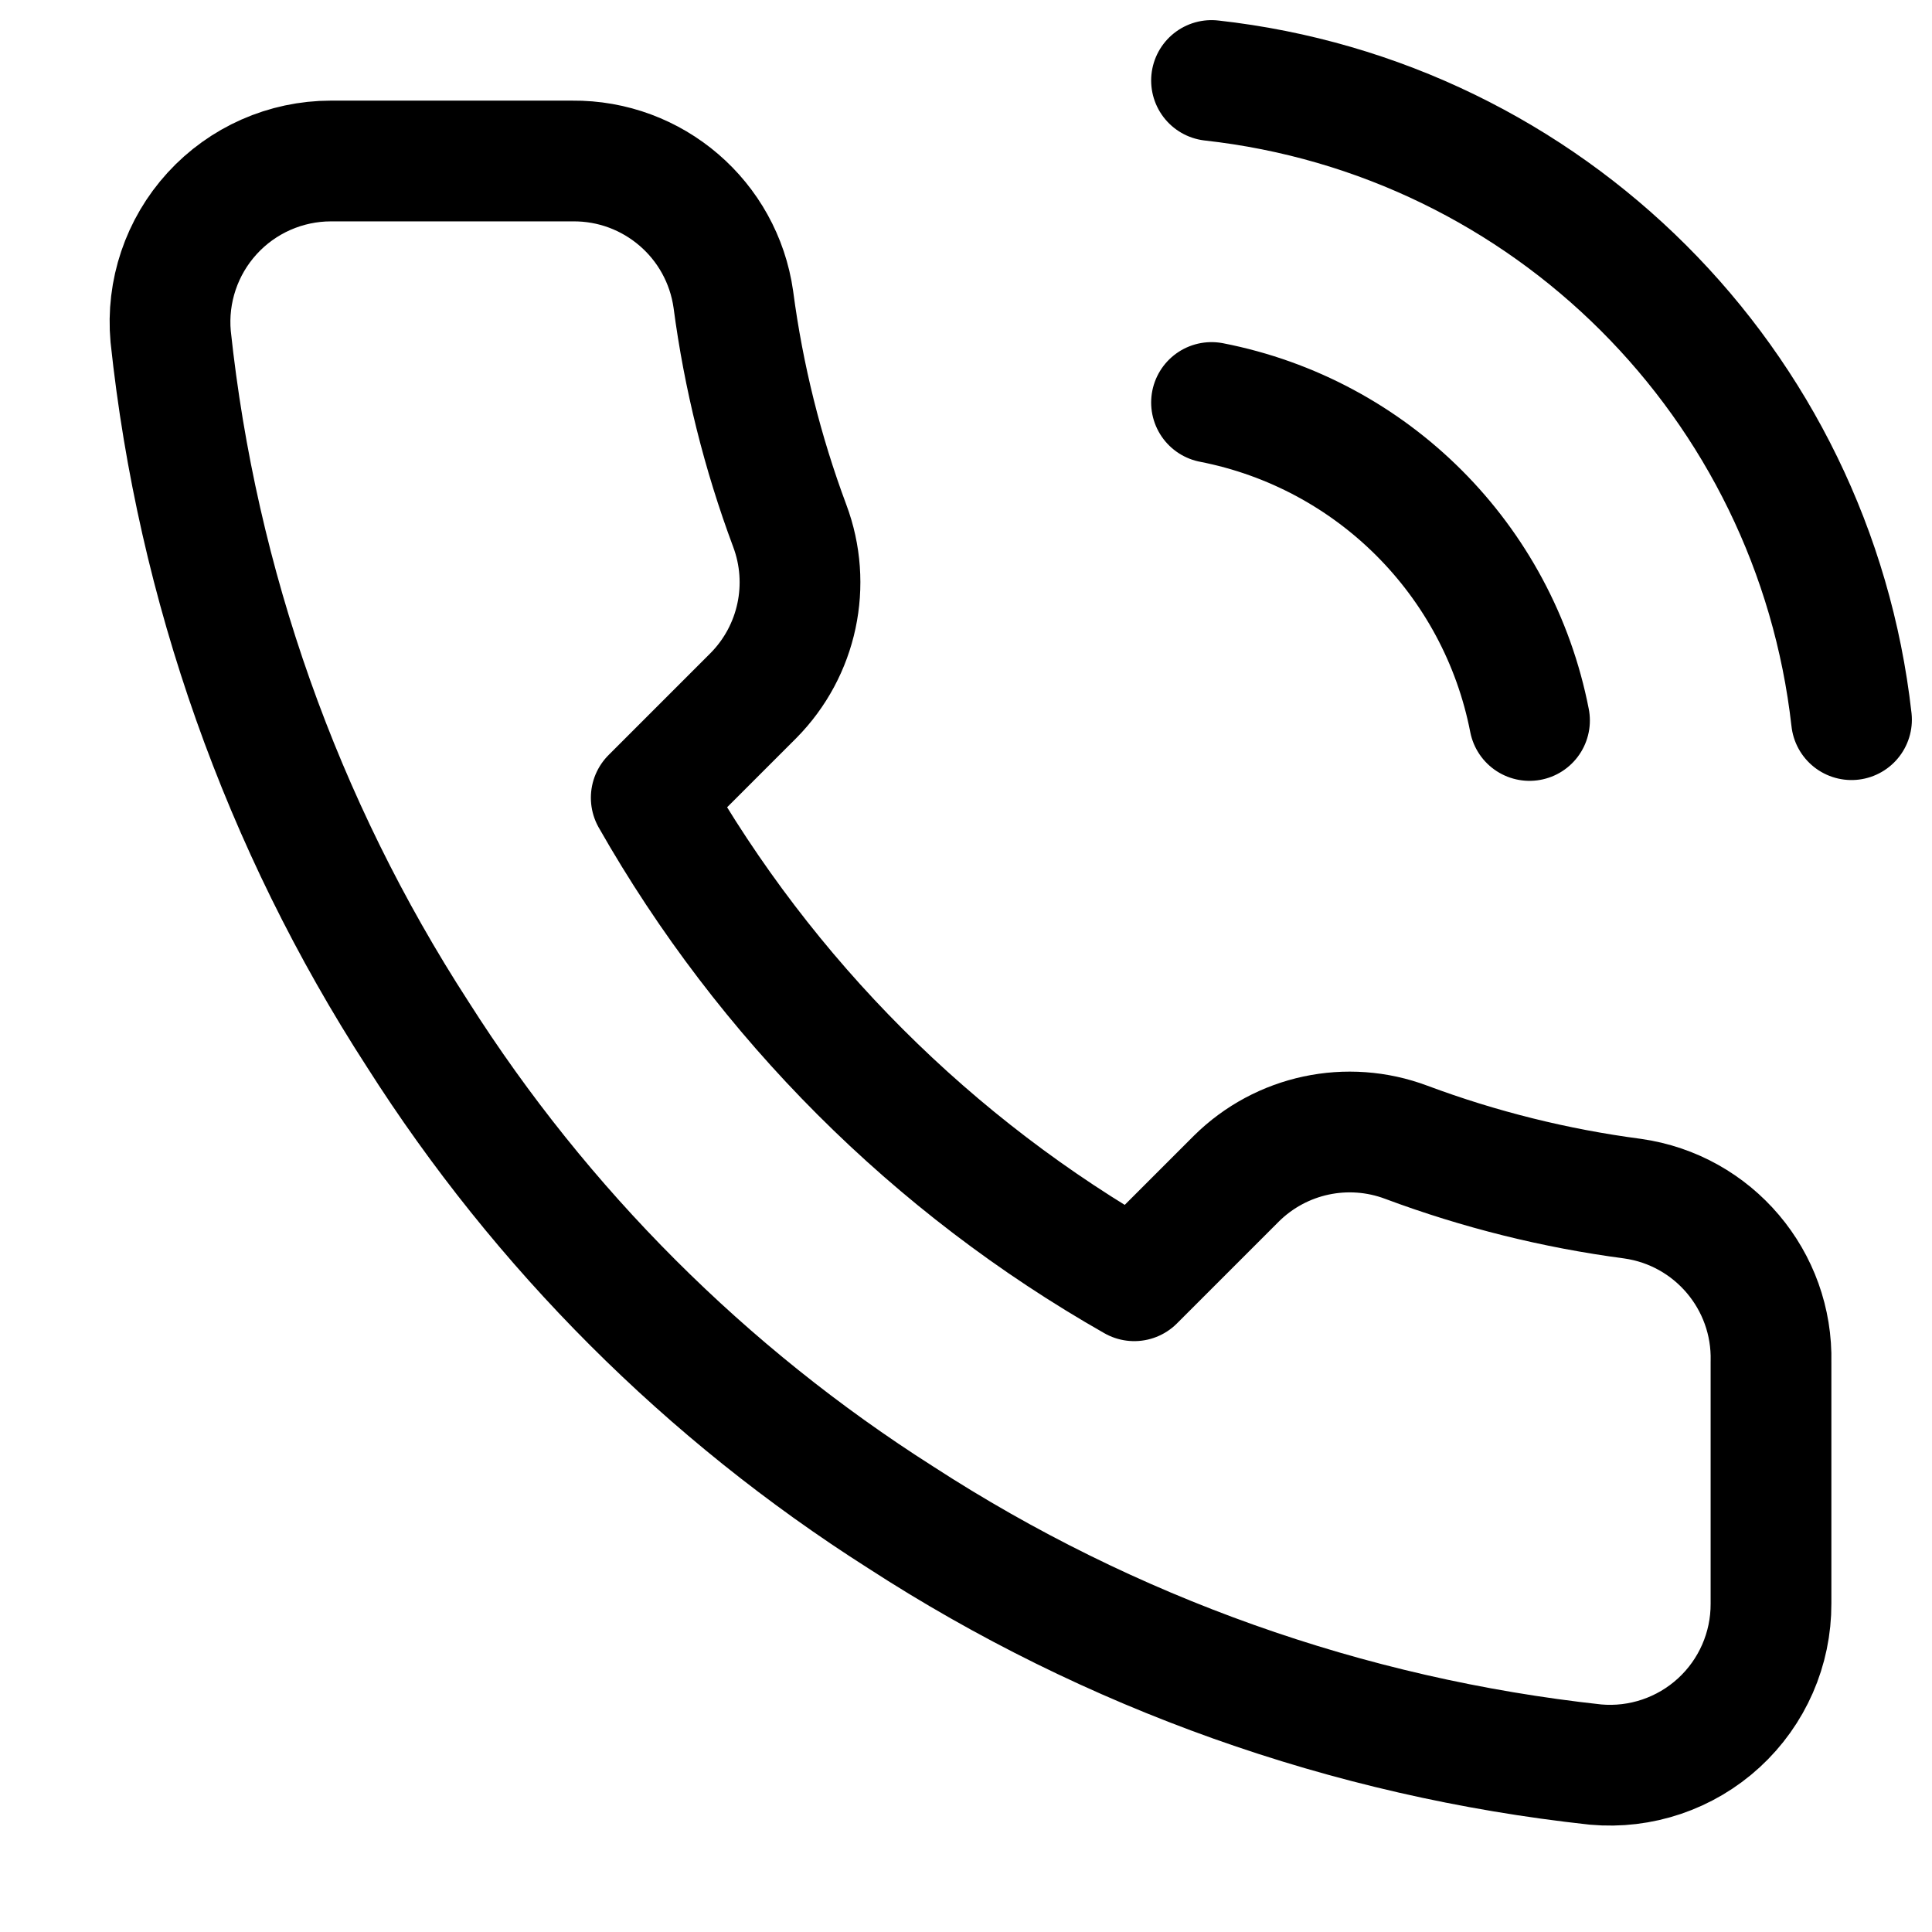
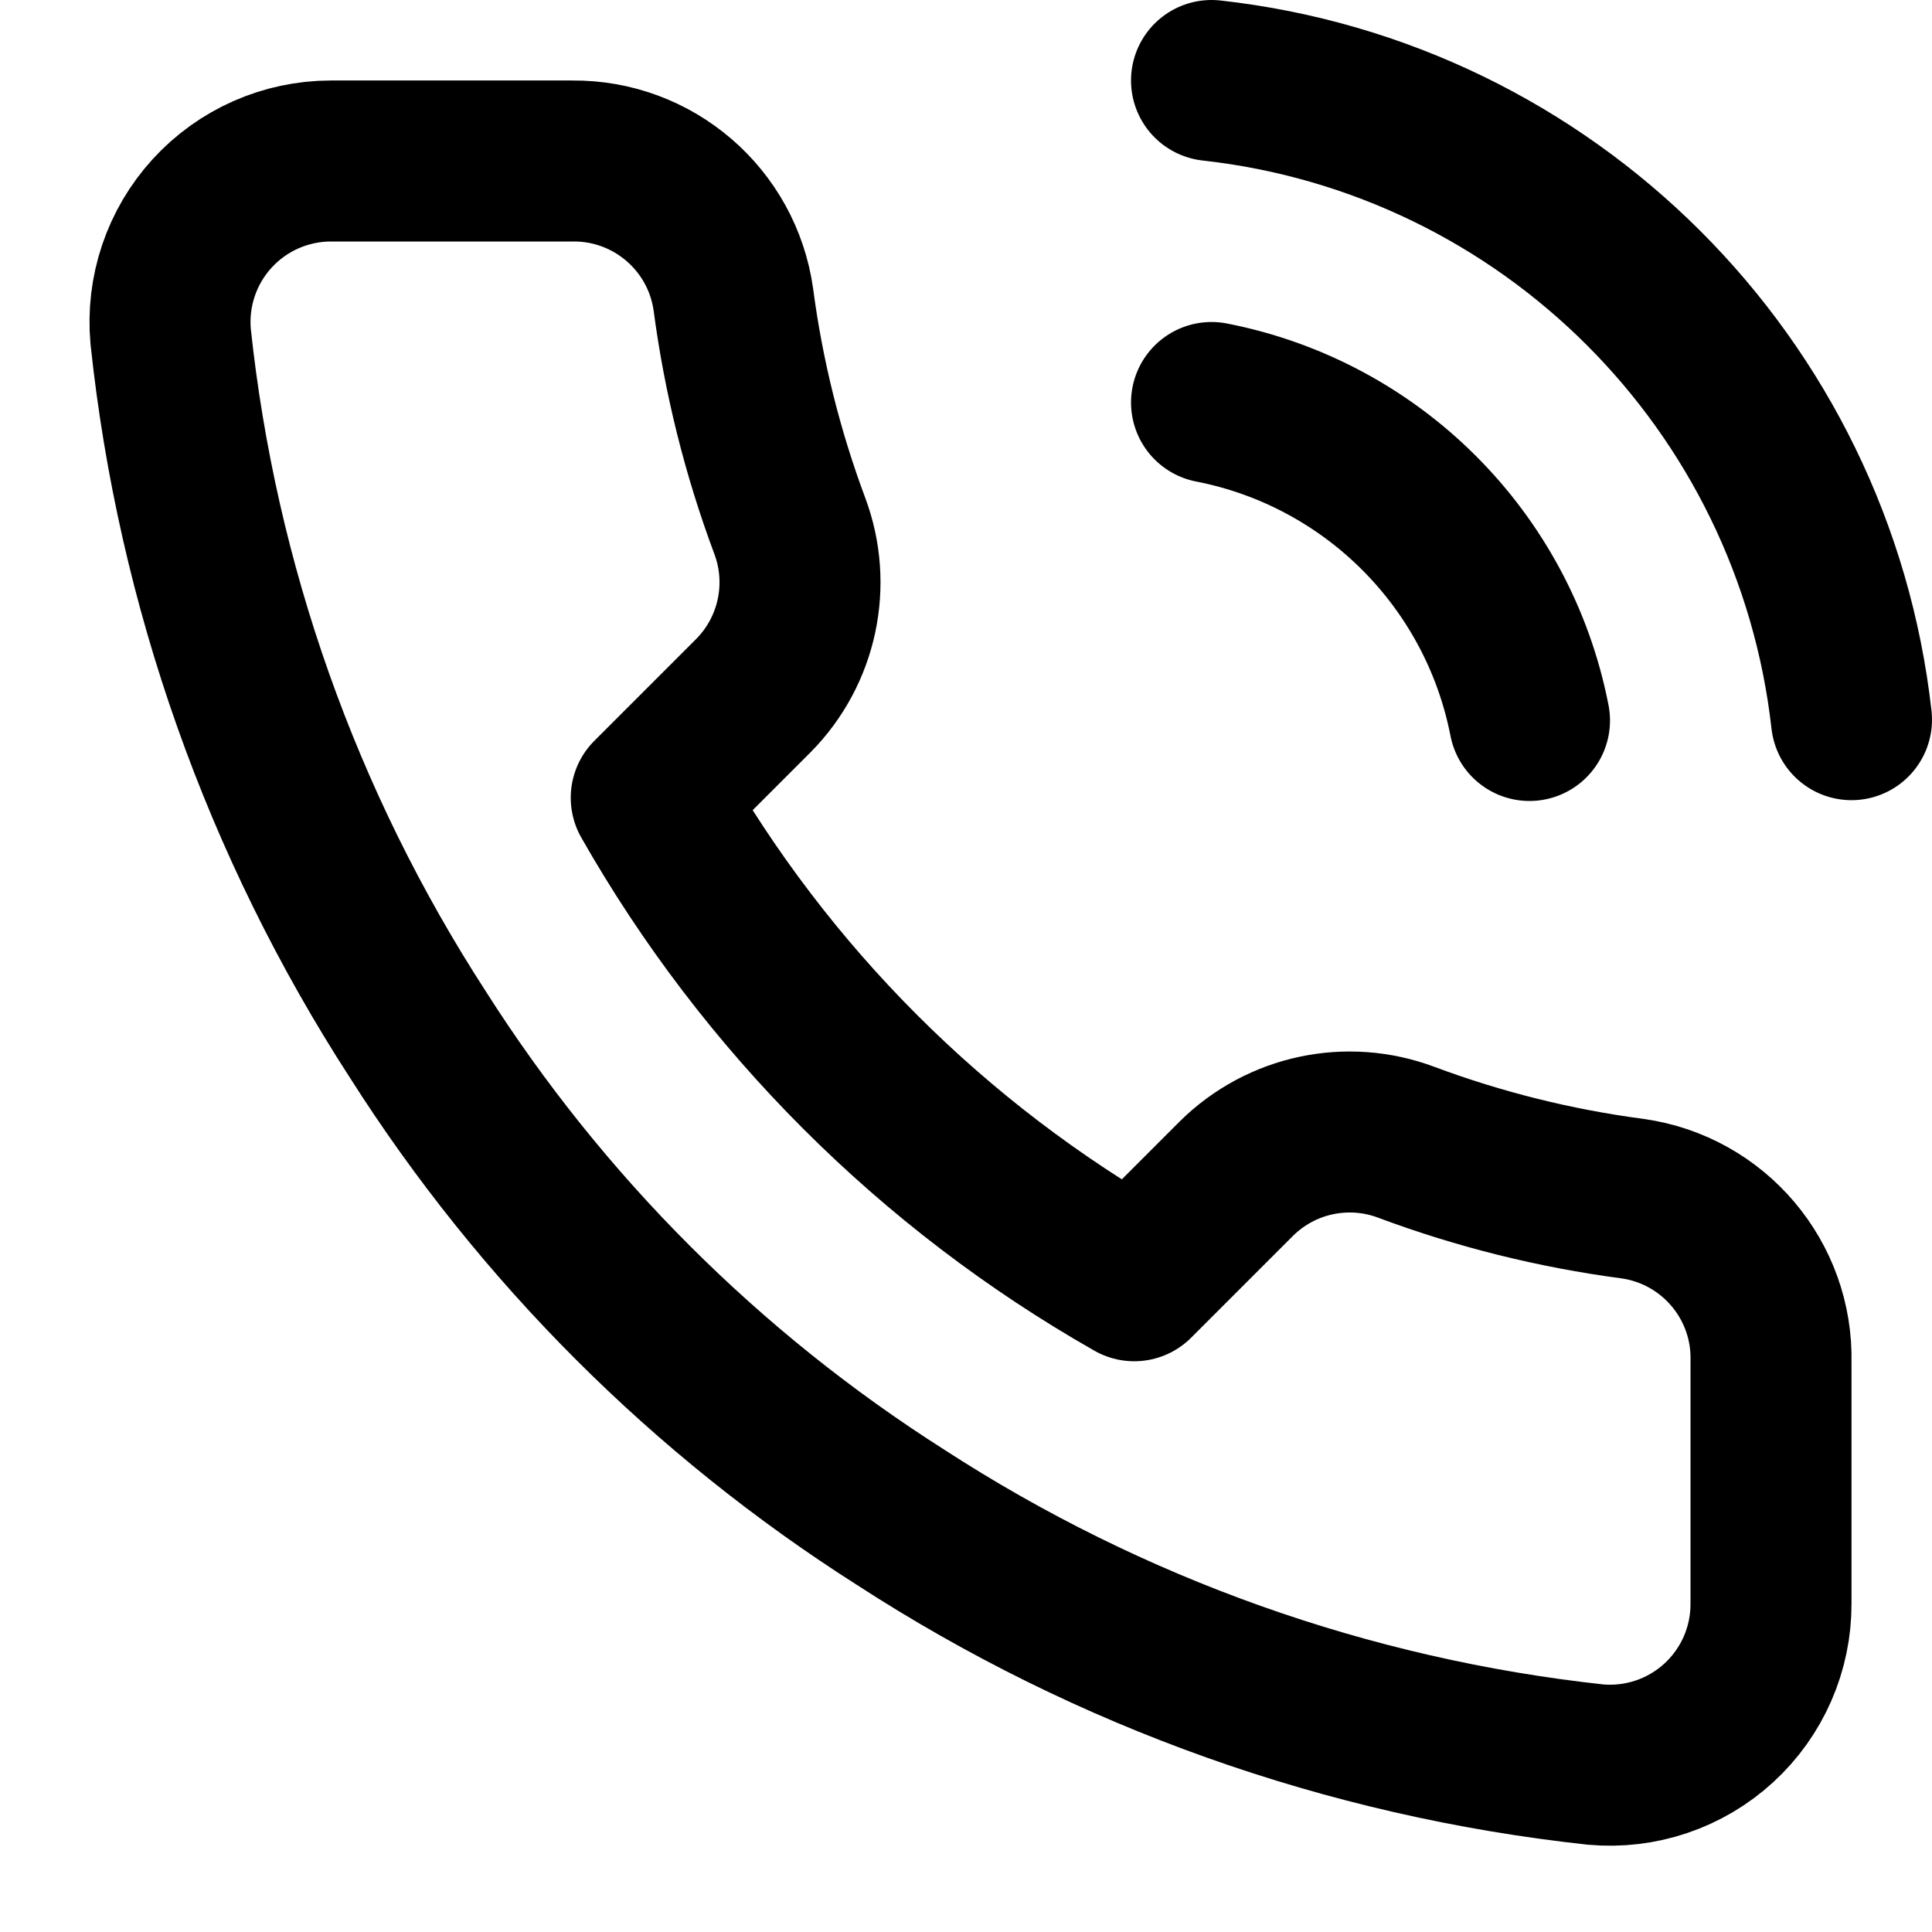
- <svg xmlns="http://www.w3.org/2000/svg" width="32" height="32" viewBox="0 0 24 24" fill="none" stroke="currentColor" stroke-width="1.5" stroke-linecap="round" stroke-linejoin="round" class="feather feather-phone-call">
+ <svg xmlns="http://www.w3.org/2000/svg" width="24" height="24" viewBox="0 0 24 24" fill="none" stroke="currentColor" stroke-width="2" stroke-linecap="round" stroke-linejoin="round" class="feather feather-phone-call">
  <path d="M15.05 5A5 5 0 0 1 19 8.95M15.05 1A9 9 0 0 1 23 8.94m-1 7.98v3a2 2 0 0 1-2.18 2 19.79 19.79 0 0 1-8.63-3.07 19.5 19.5 0 0 1-6-6 19.79 19.79 0 0 1-3.07-8.67A2 2 0 0 1 4.11 2h3a2 2 0 0 1 2 1.72 12.84 12.84 0 0 0 .7 2.81 2 2 0 0 1-.45 2.11L8.09 9.91a16 16 0 0 0 6 6l1.27-1.27a2 2 0 0 1 2.11-.45 12.84 12.84 0 0 0 2.81.7A2 2 0 0 1 22 16.92z" />
</svg>
